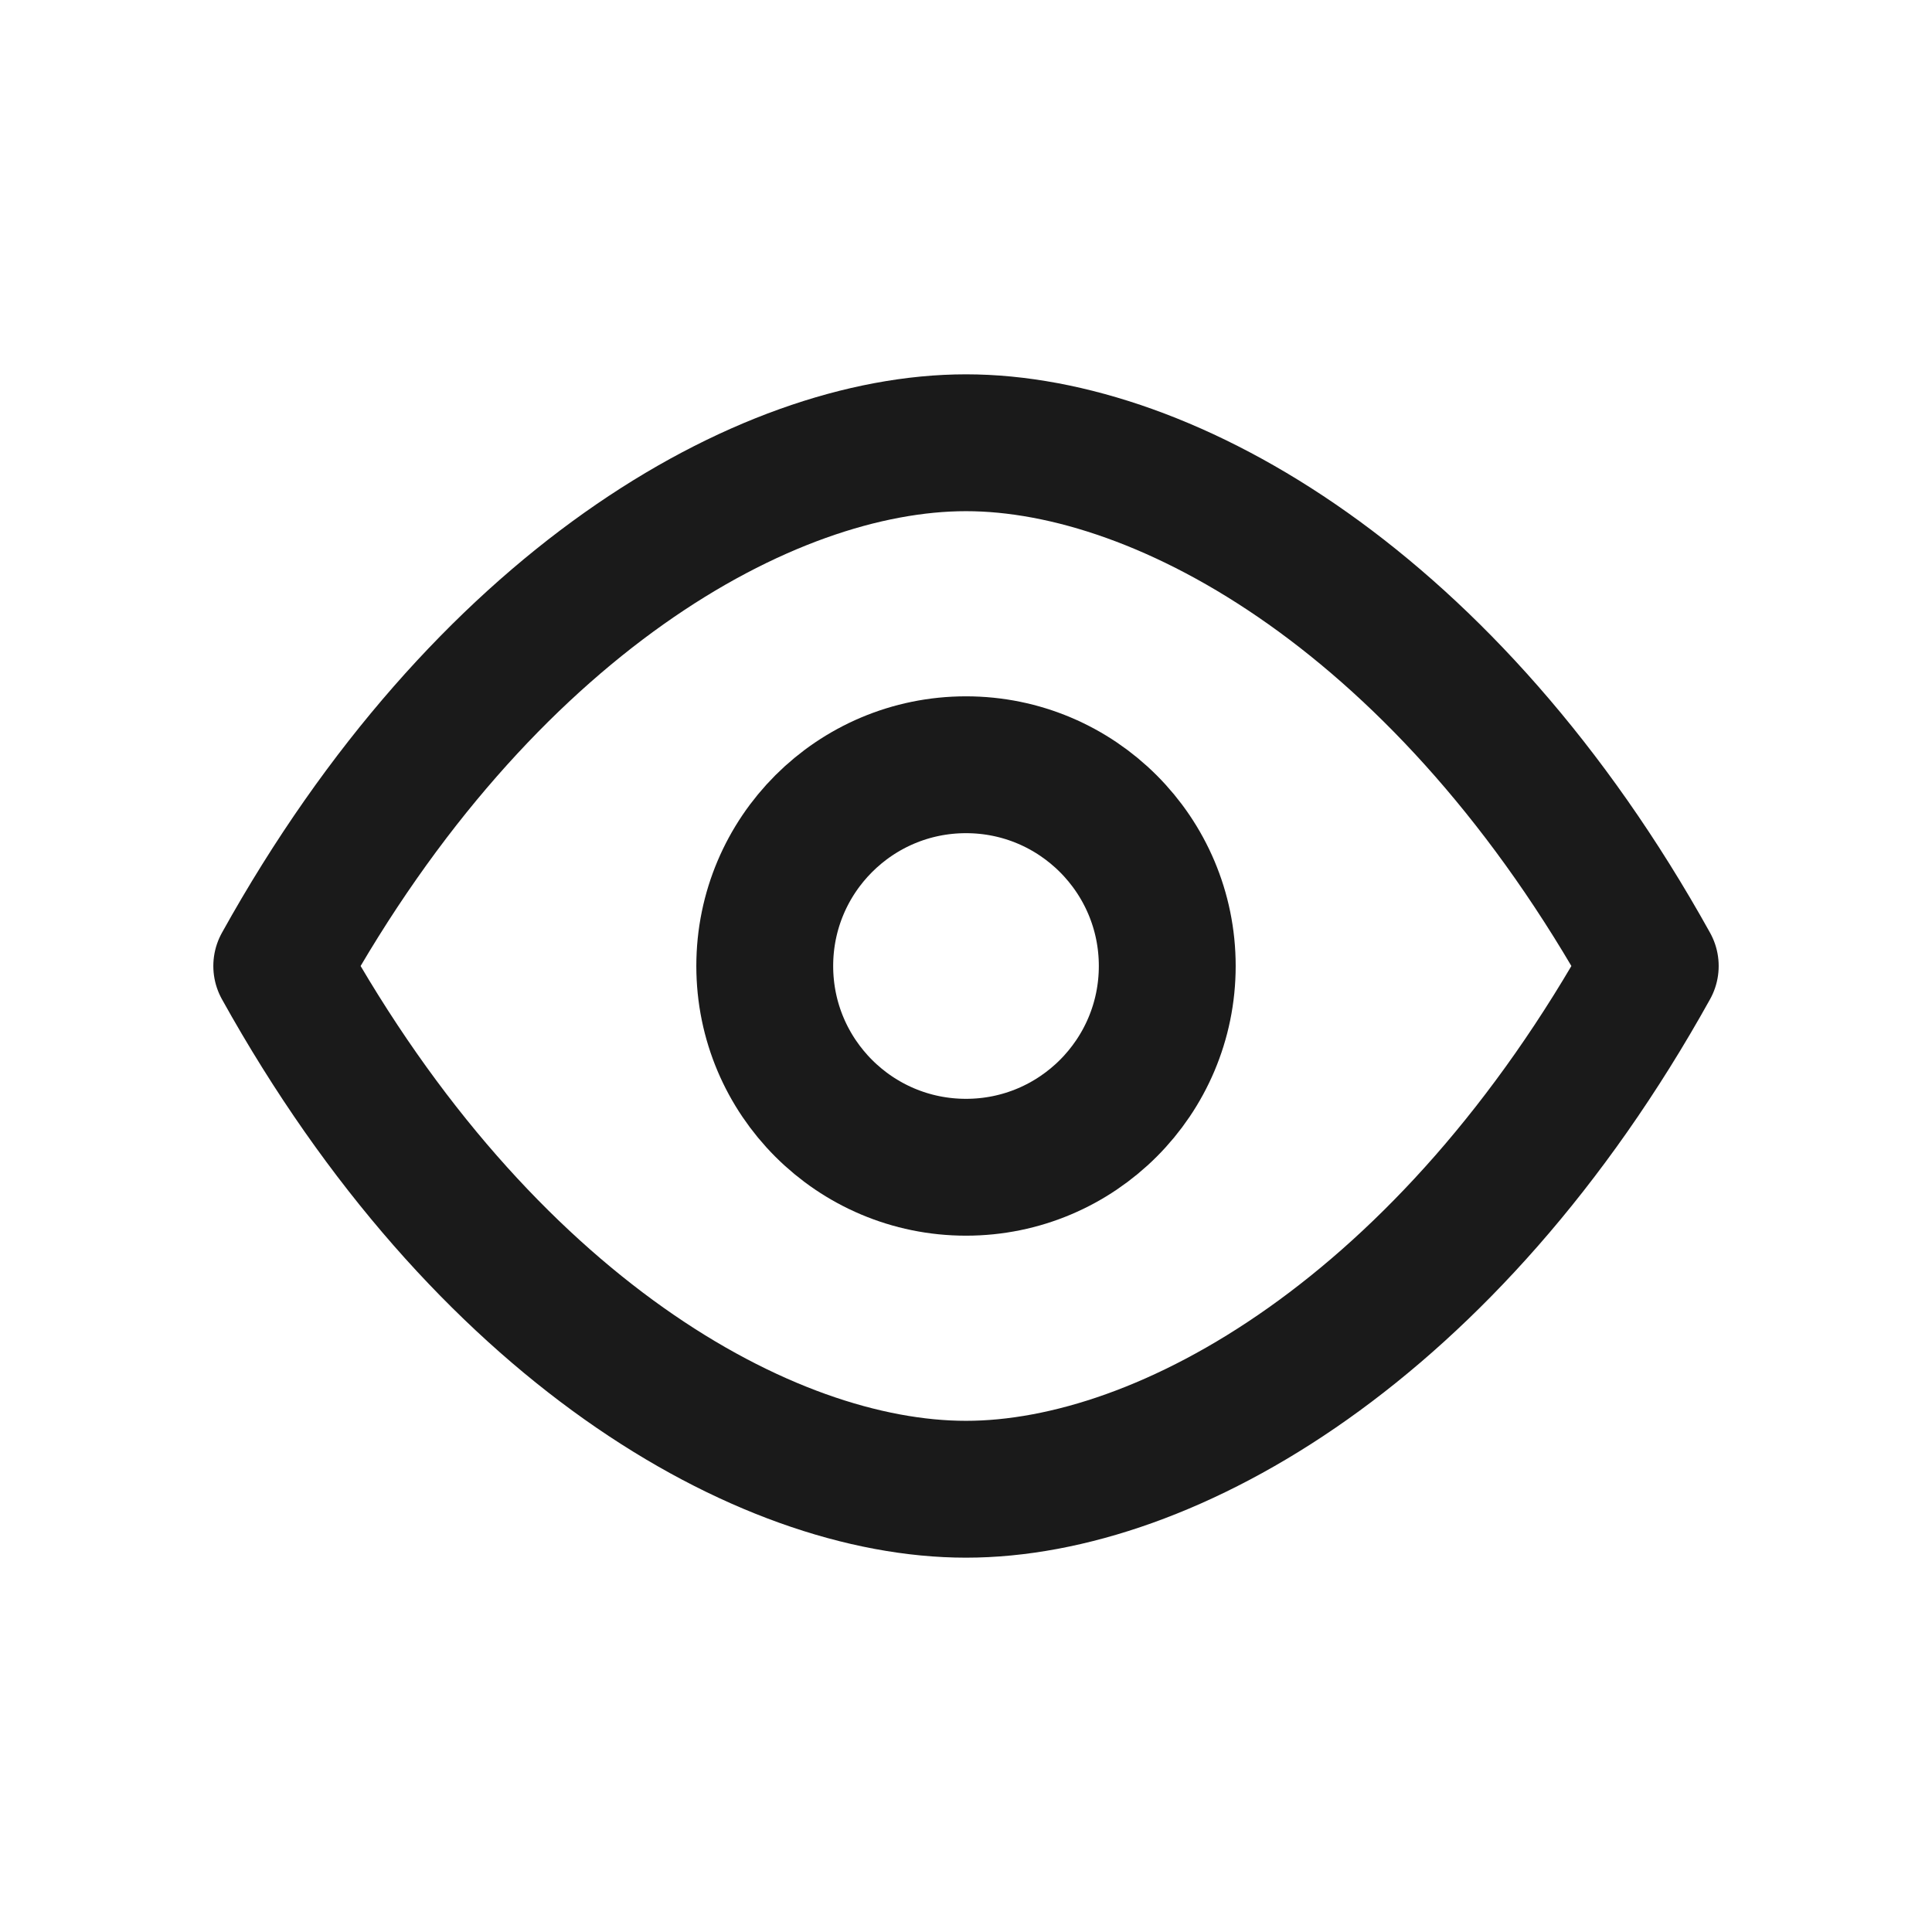
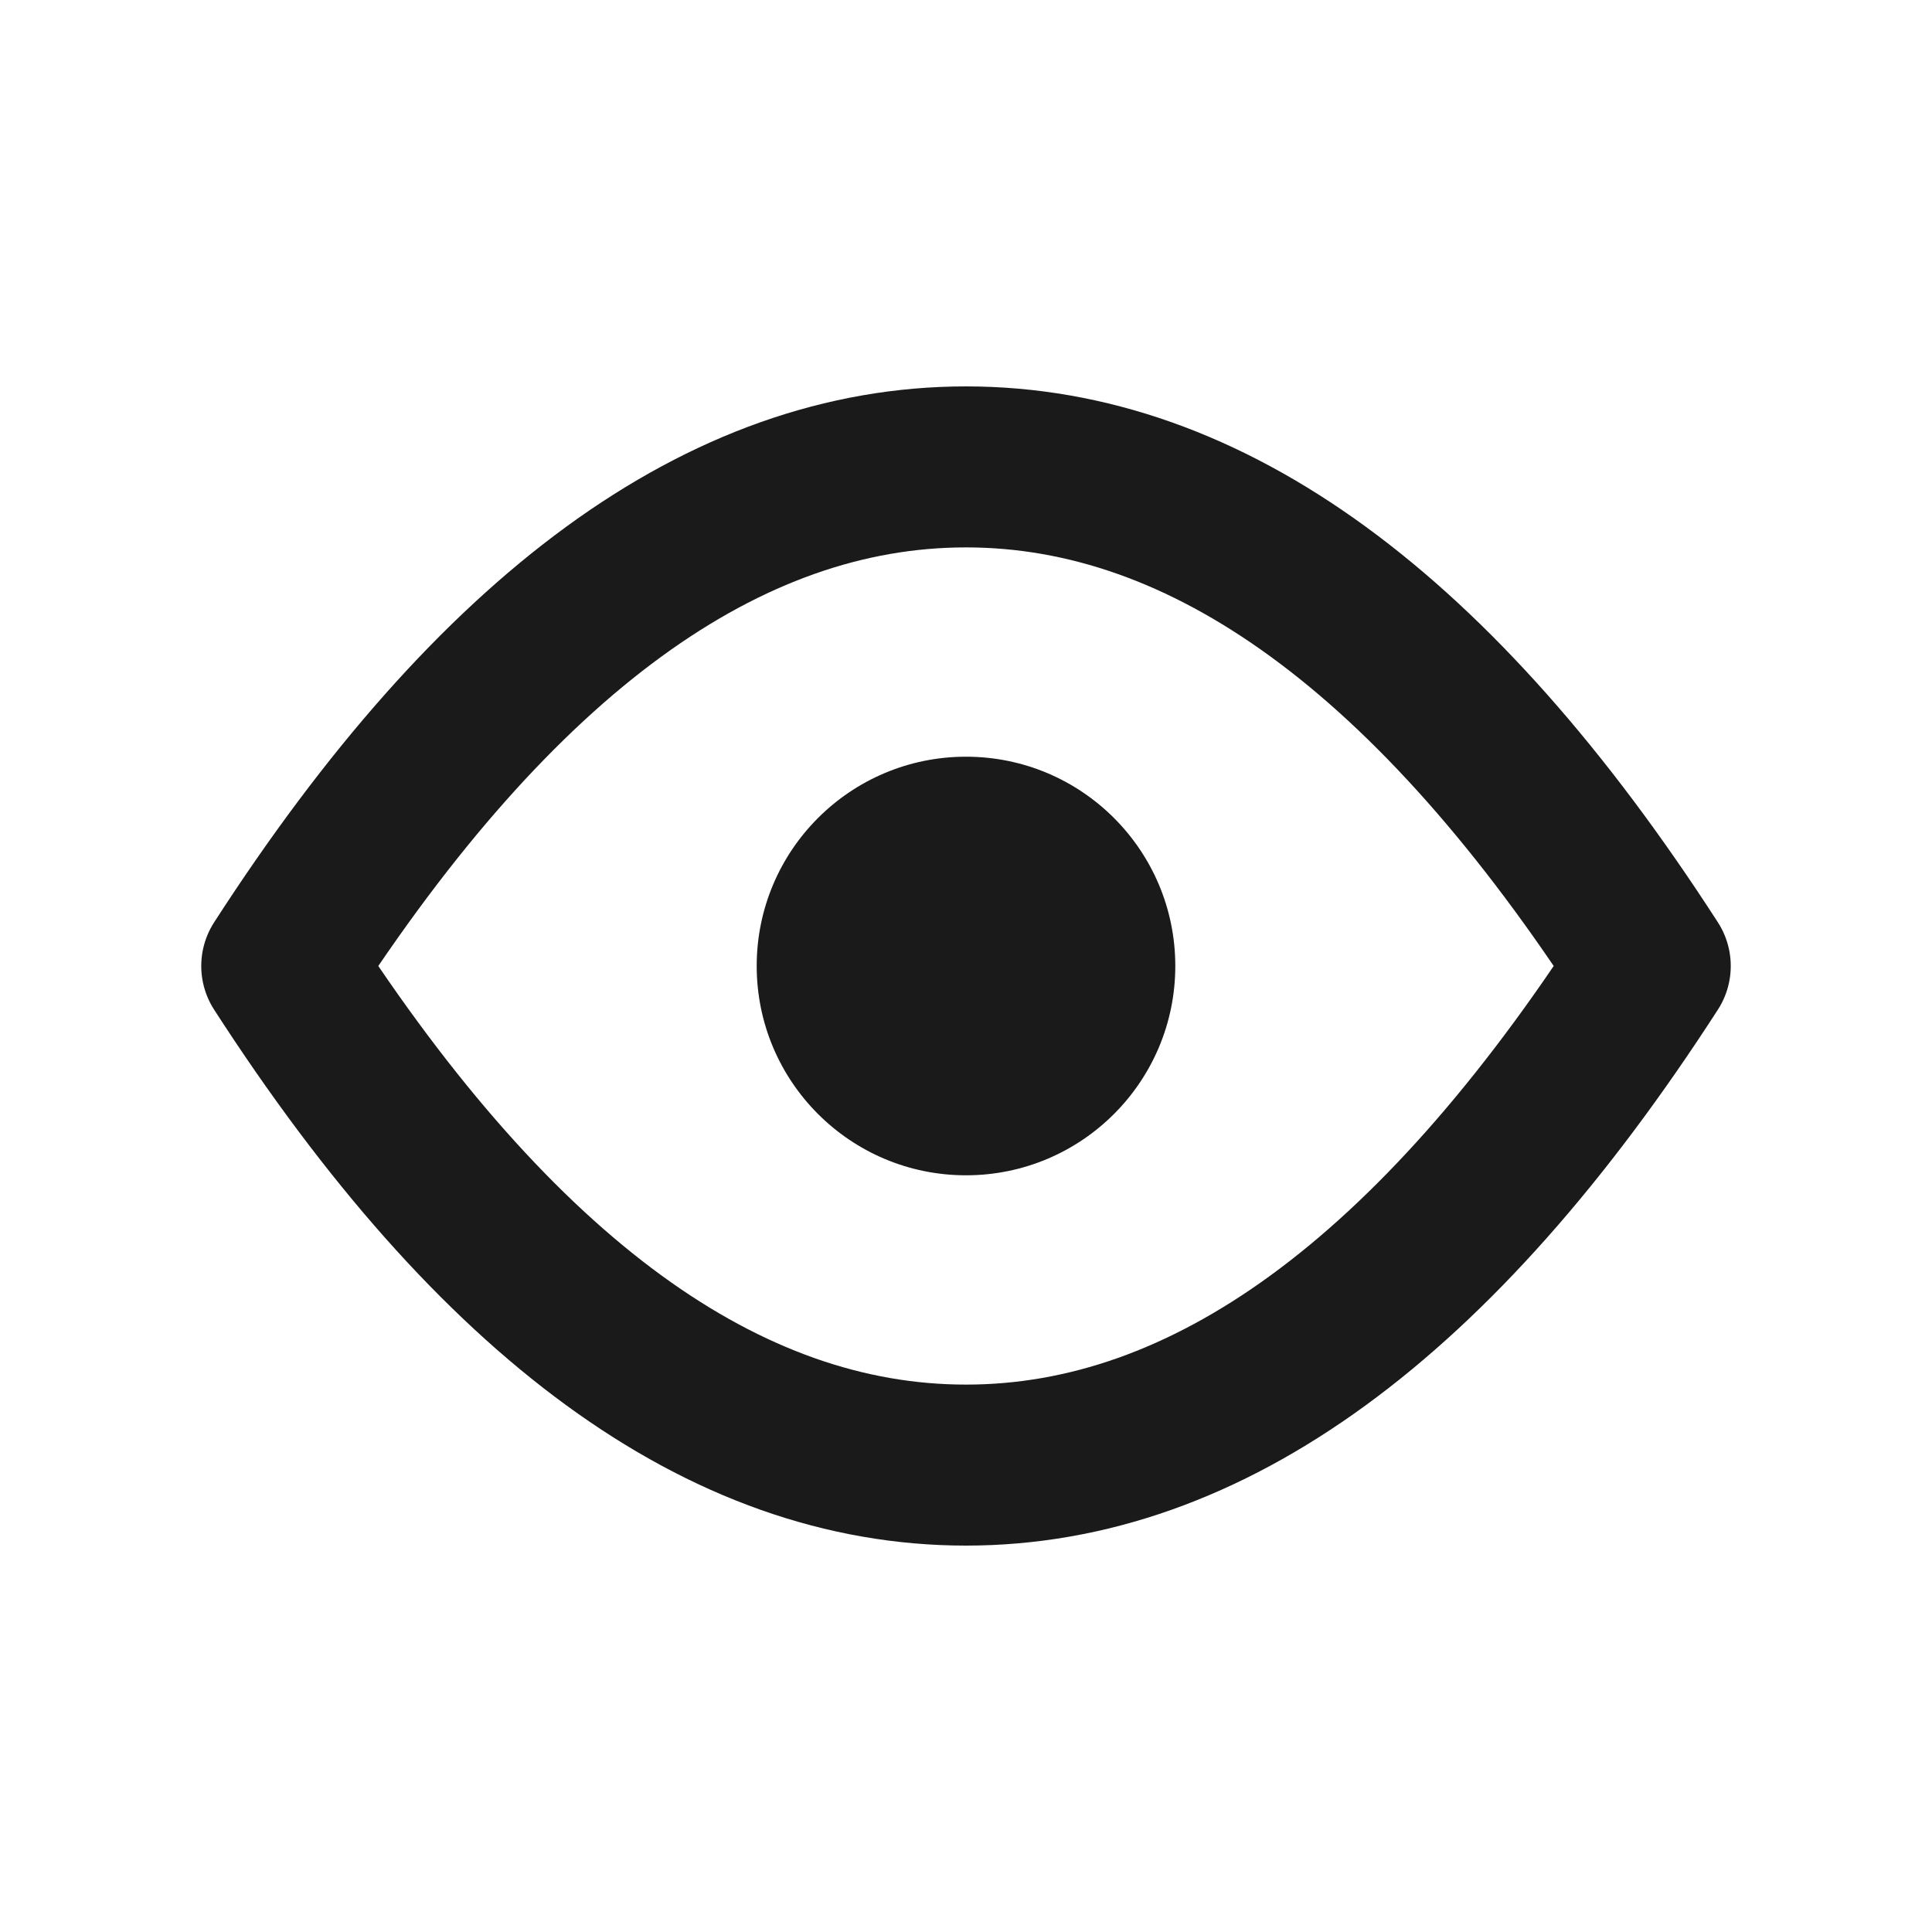
<svg xmlns="http://www.w3.org/2000/svg" width="24px" height="24px" viewBox="0 0 24 24" version="1.1">
-   <path fill="none" stroke="#1a1a1a" stroke-width="1.7" stroke-linecap="round" stroke-linejoin="round" d="M3.5 12 C6 7.5 9.5 5.5 12 5.5 C14.5 5.5 18 7.5 20.5 12 C18 16.5 14.5 18.5 12 18.5 C9.5 18.5 6 16.5 3.5 12 Z" />
-   <circle fill="none" stroke="#1a1a1a" stroke-width="1.7" stroke-linecap="round" stroke-linejoin="round" cx="12" cy="12" r="2.5" />
+   <path fill="none" stroke="#1a1a1a" stroke-width="2" stroke-linecap="round" stroke-linejoin="round" d="M3.5 12Q7.5 5.8 12 5.8Q16.5 5.8 20.5 12Q16.5 18.2 12 18.2Q7.5 18.2 3.5 12Z" />
+   <circle fill="#1a1a1a" stroke="none" cx="12" cy="12" r="2.6" />
</svg>
